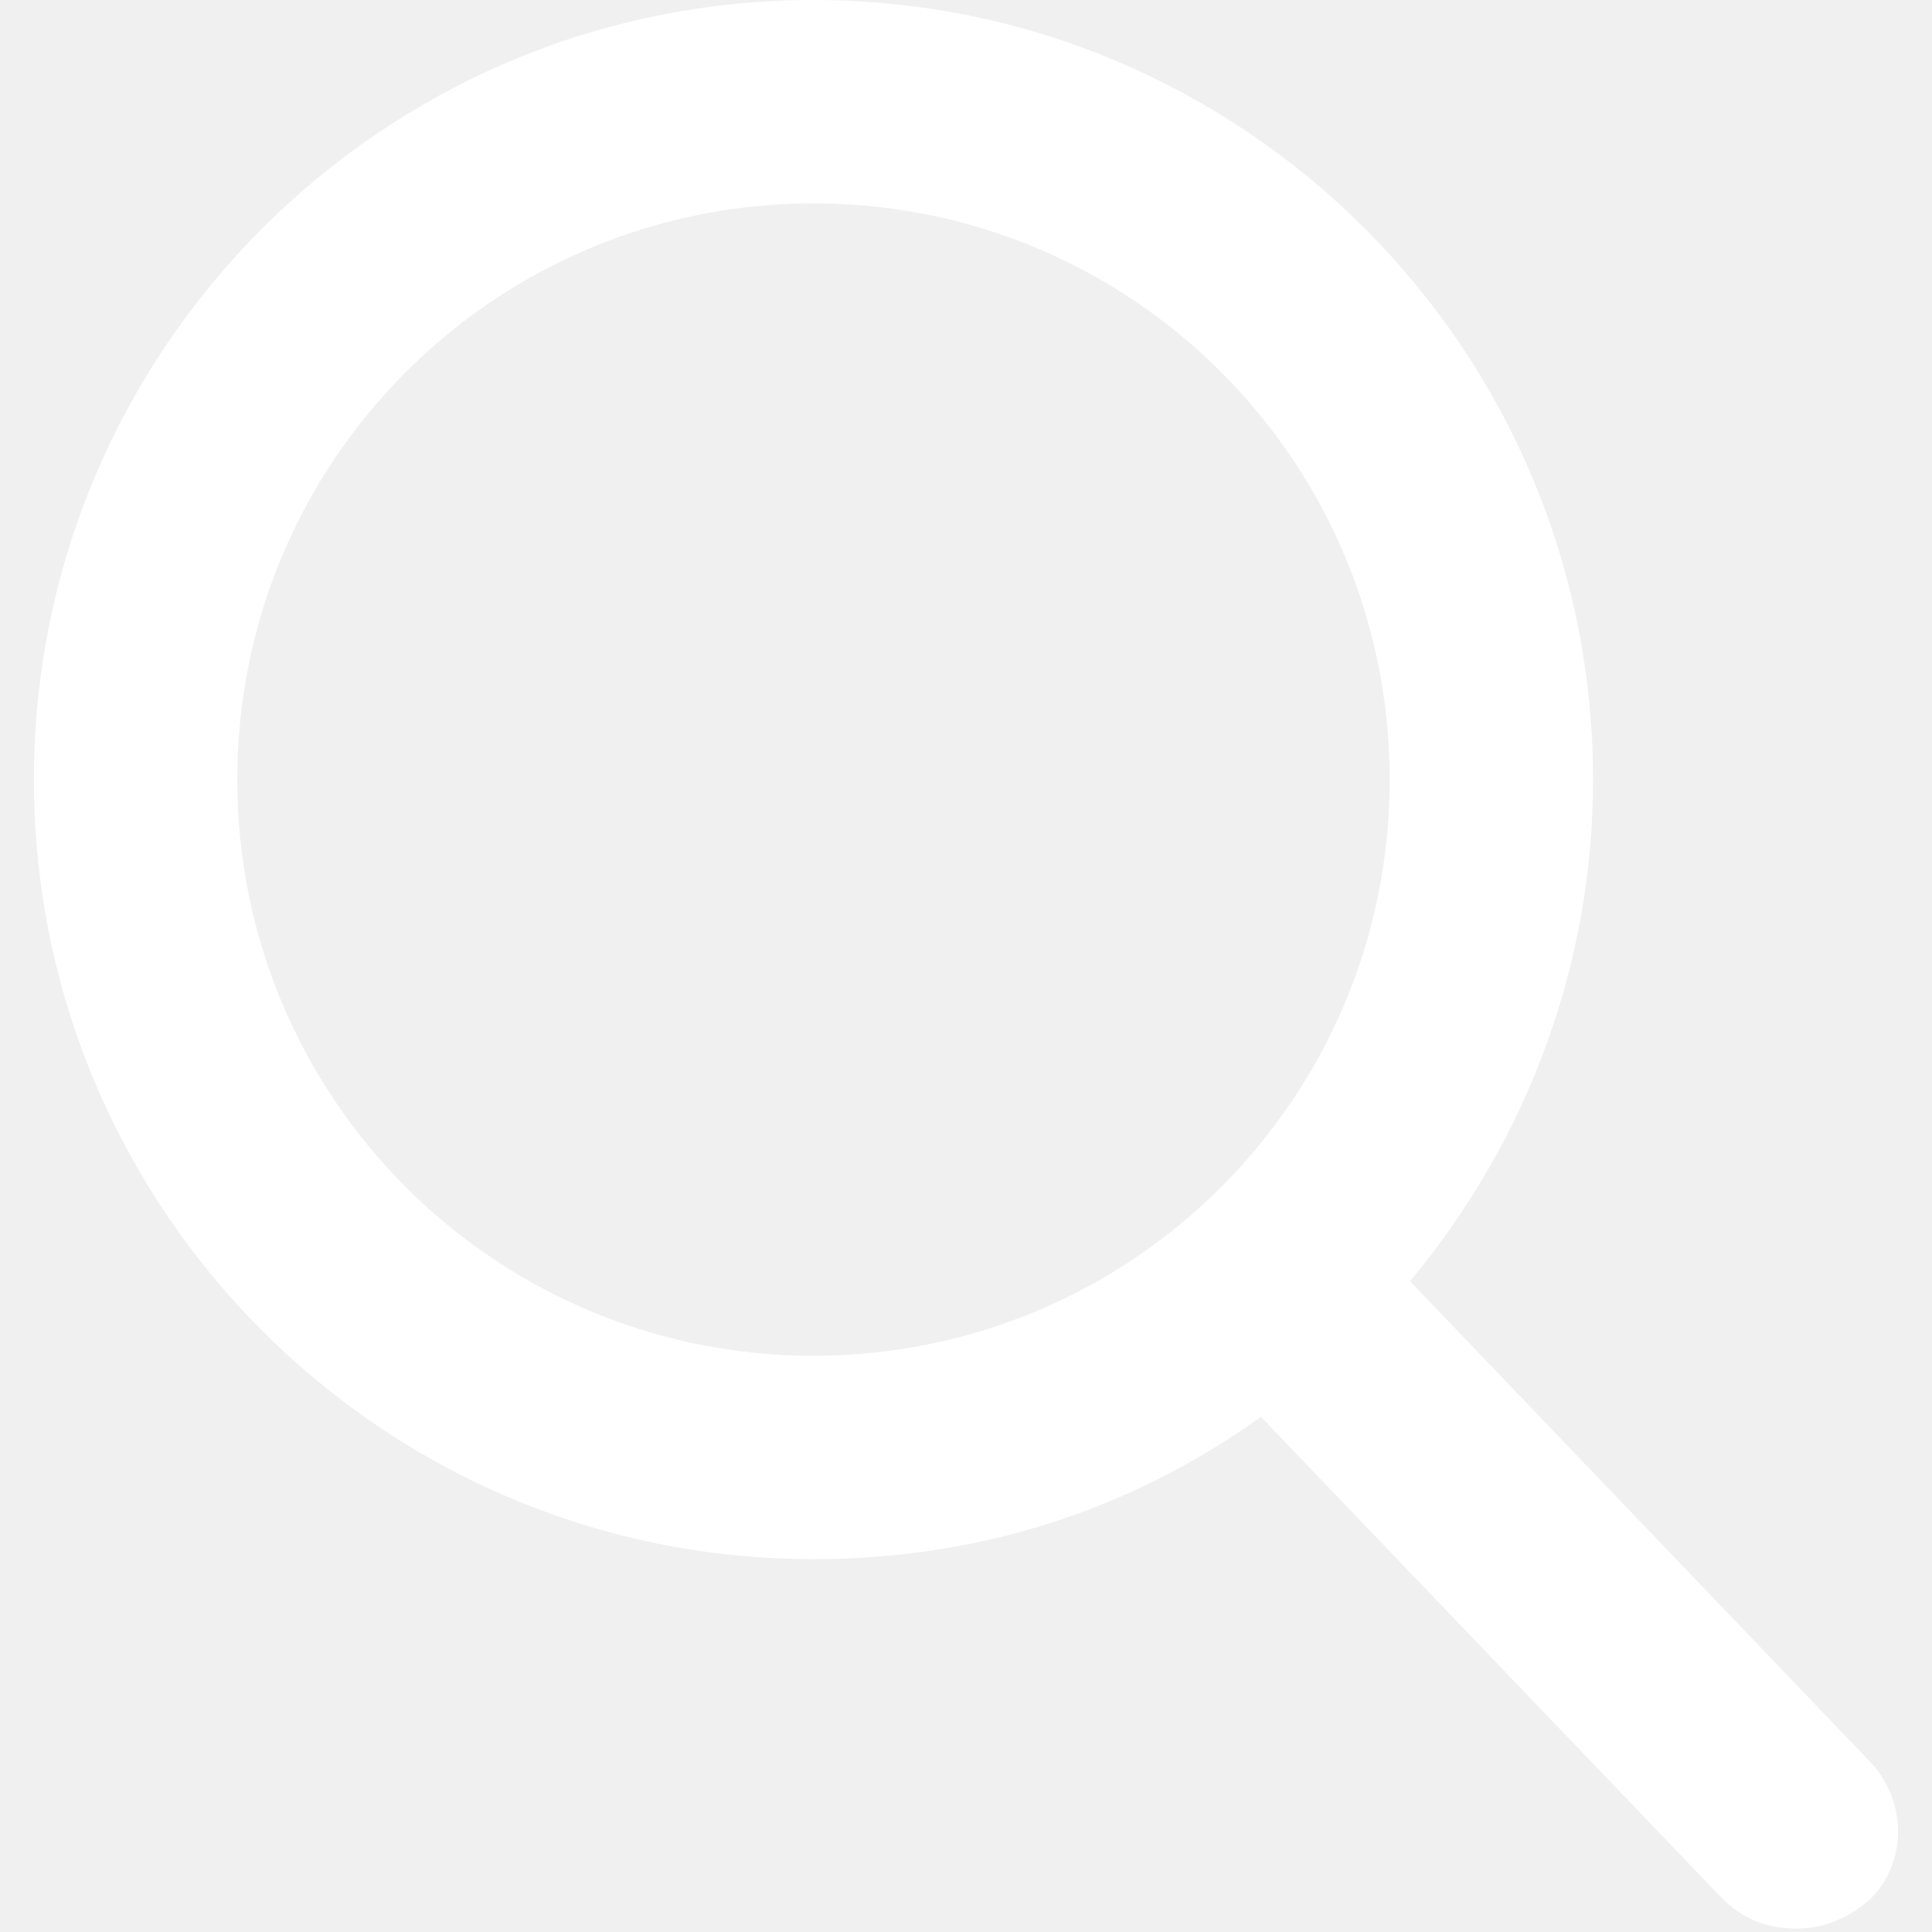
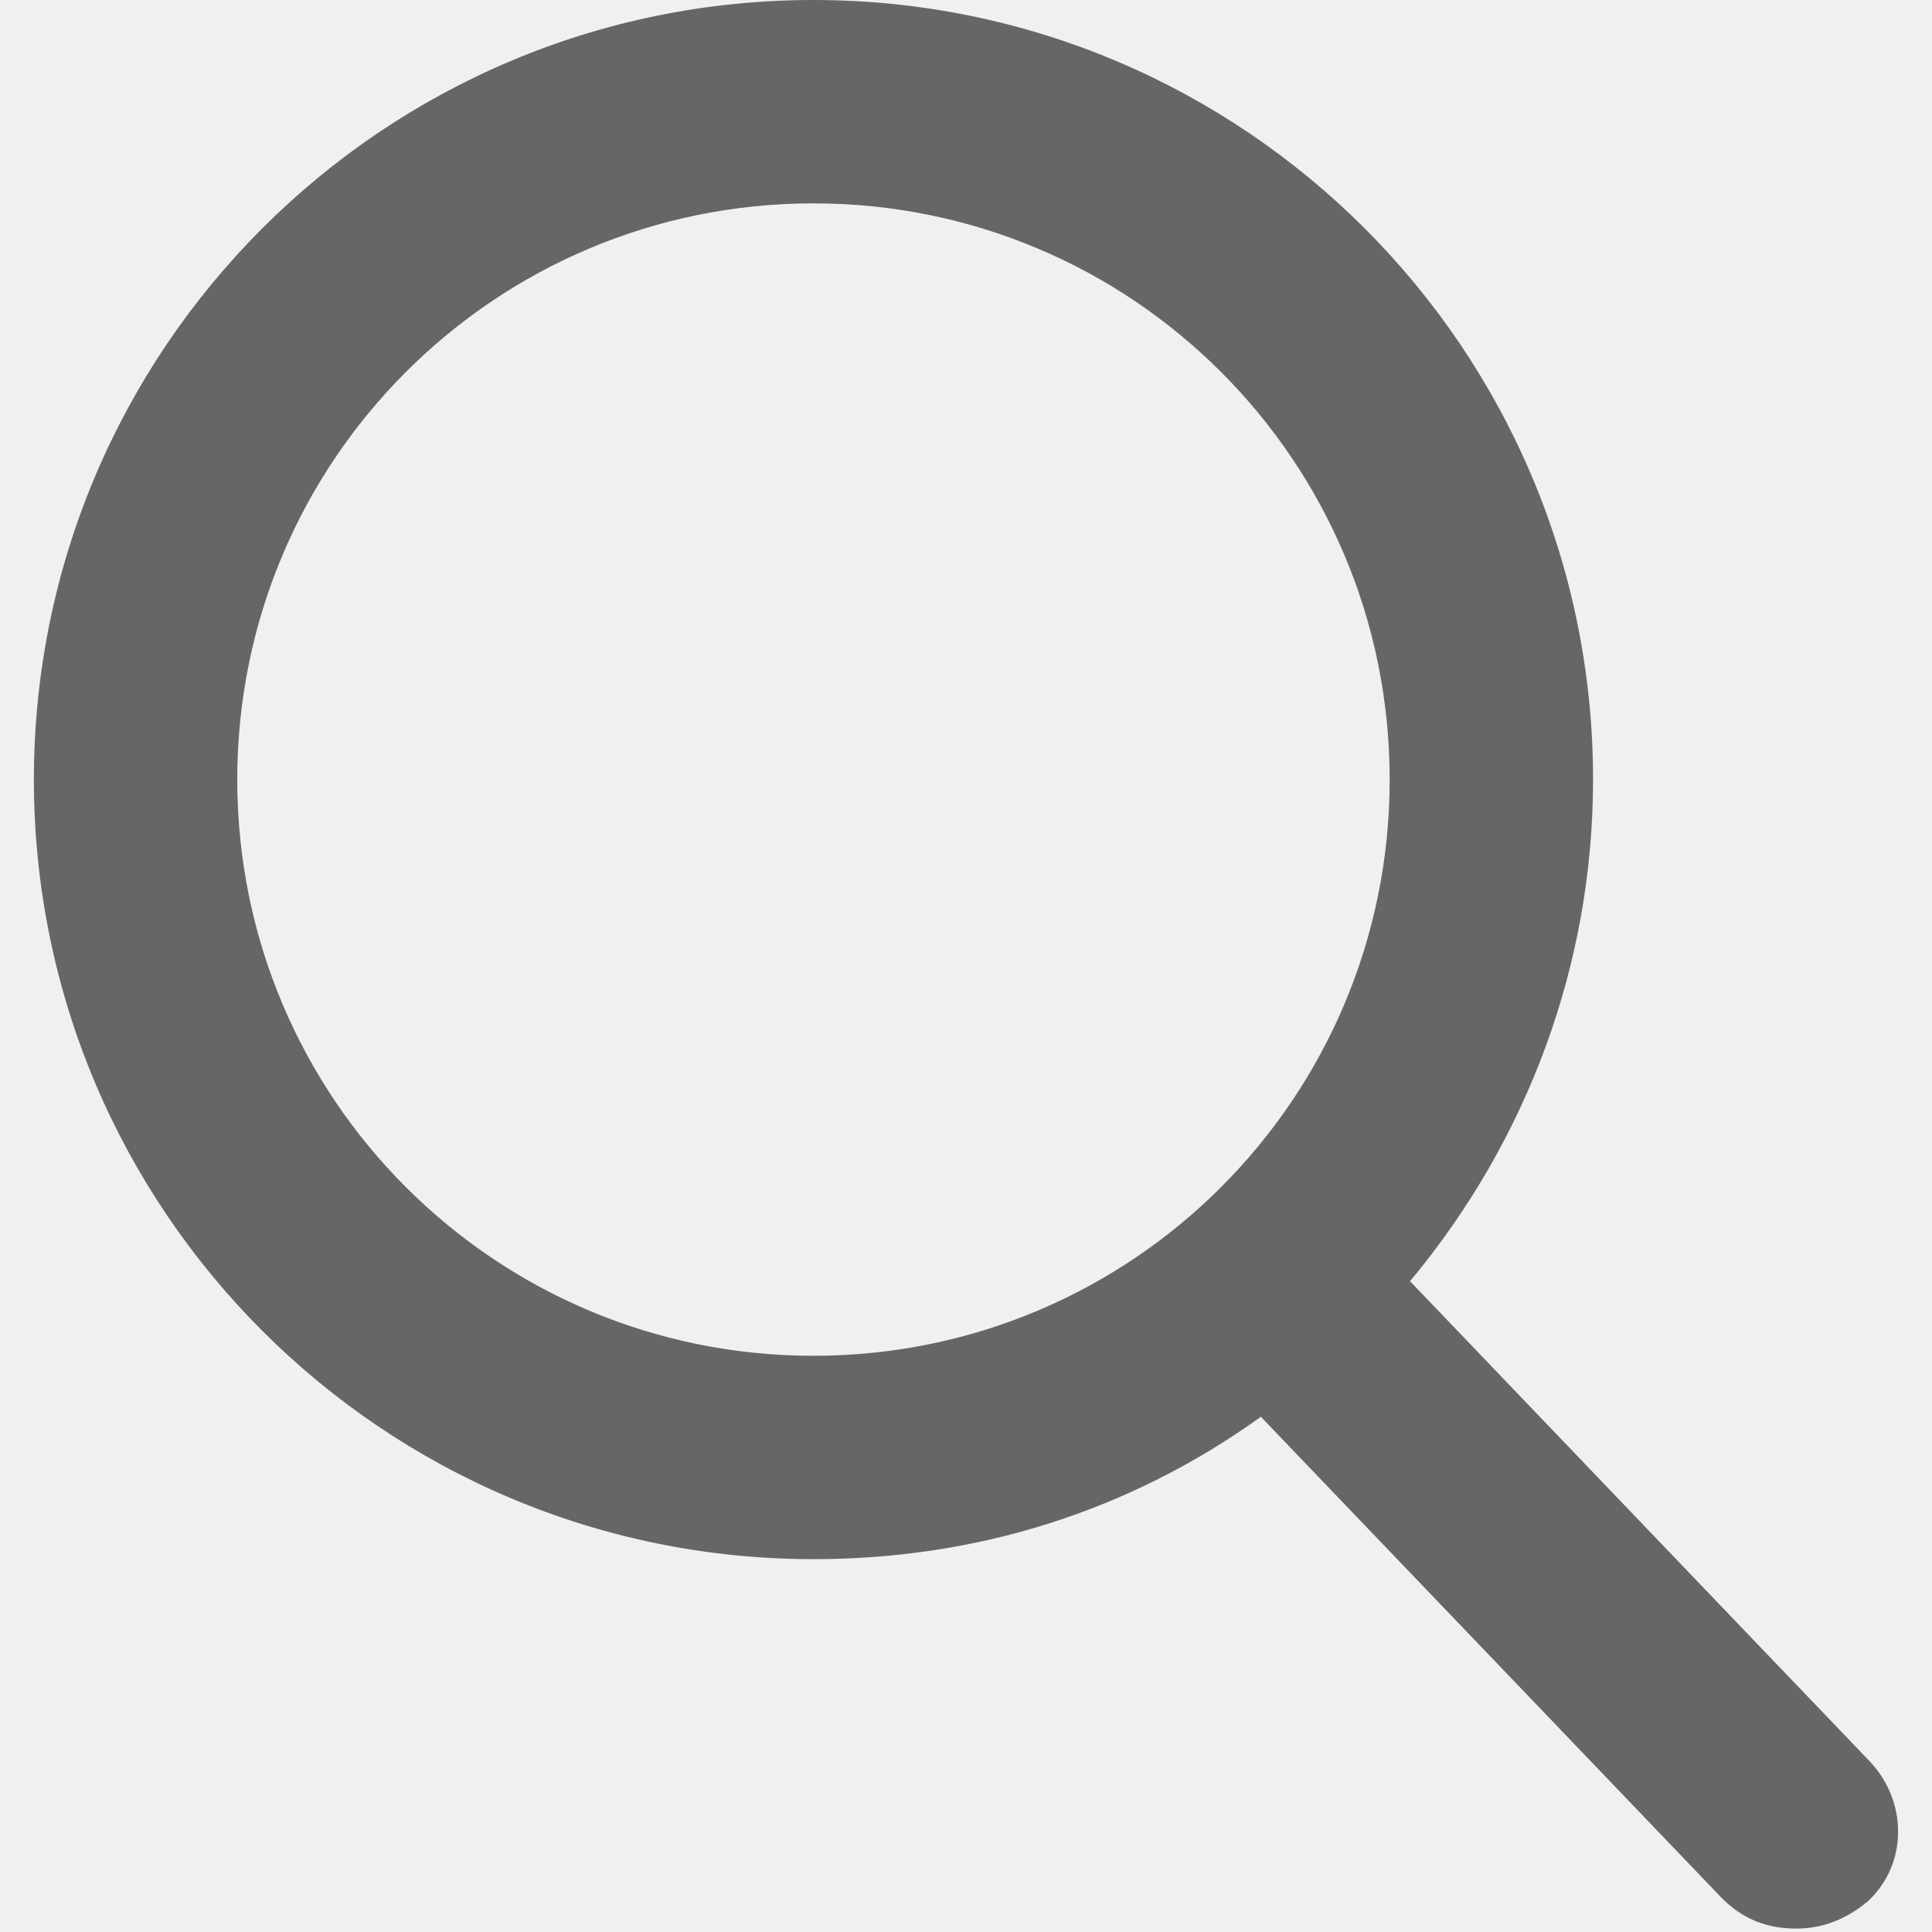
<svg xmlns="http://www.w3.org/2000/svg" version="1.1" id="Capa_1" x="0px" y="0px" viewBox="0 0 57 57" style="enable-background:new 0 0 57 57;" xml:space="preserve">
  <style type="text/css">
- 	.st0{fill:#FFFFFF;}
+ 	.st0{fill:#666666;}
</style>
  <path class="st0" d="M55.1,51.9L41.6,37.8C45.1,33.6,47,28.4,47,23C47,10.3,36.7,0,24,0S1,10.3,1,23s10.3,23,23,23  c4.8,0,9.3-1.4,13.2-4.2L50.8,56c0.6,0.6,1.3,0.9,2.2,0.9c0.8,0,1.5-0.3,2.1-0.8C56.3,55,56.3,53.1,55.1,51.9z M24,6  c9.4,0,17,7.6,17,17s-7.6,17-17,17S7,32.4,7,23S14.6,6,24,6z" />
</svg>
